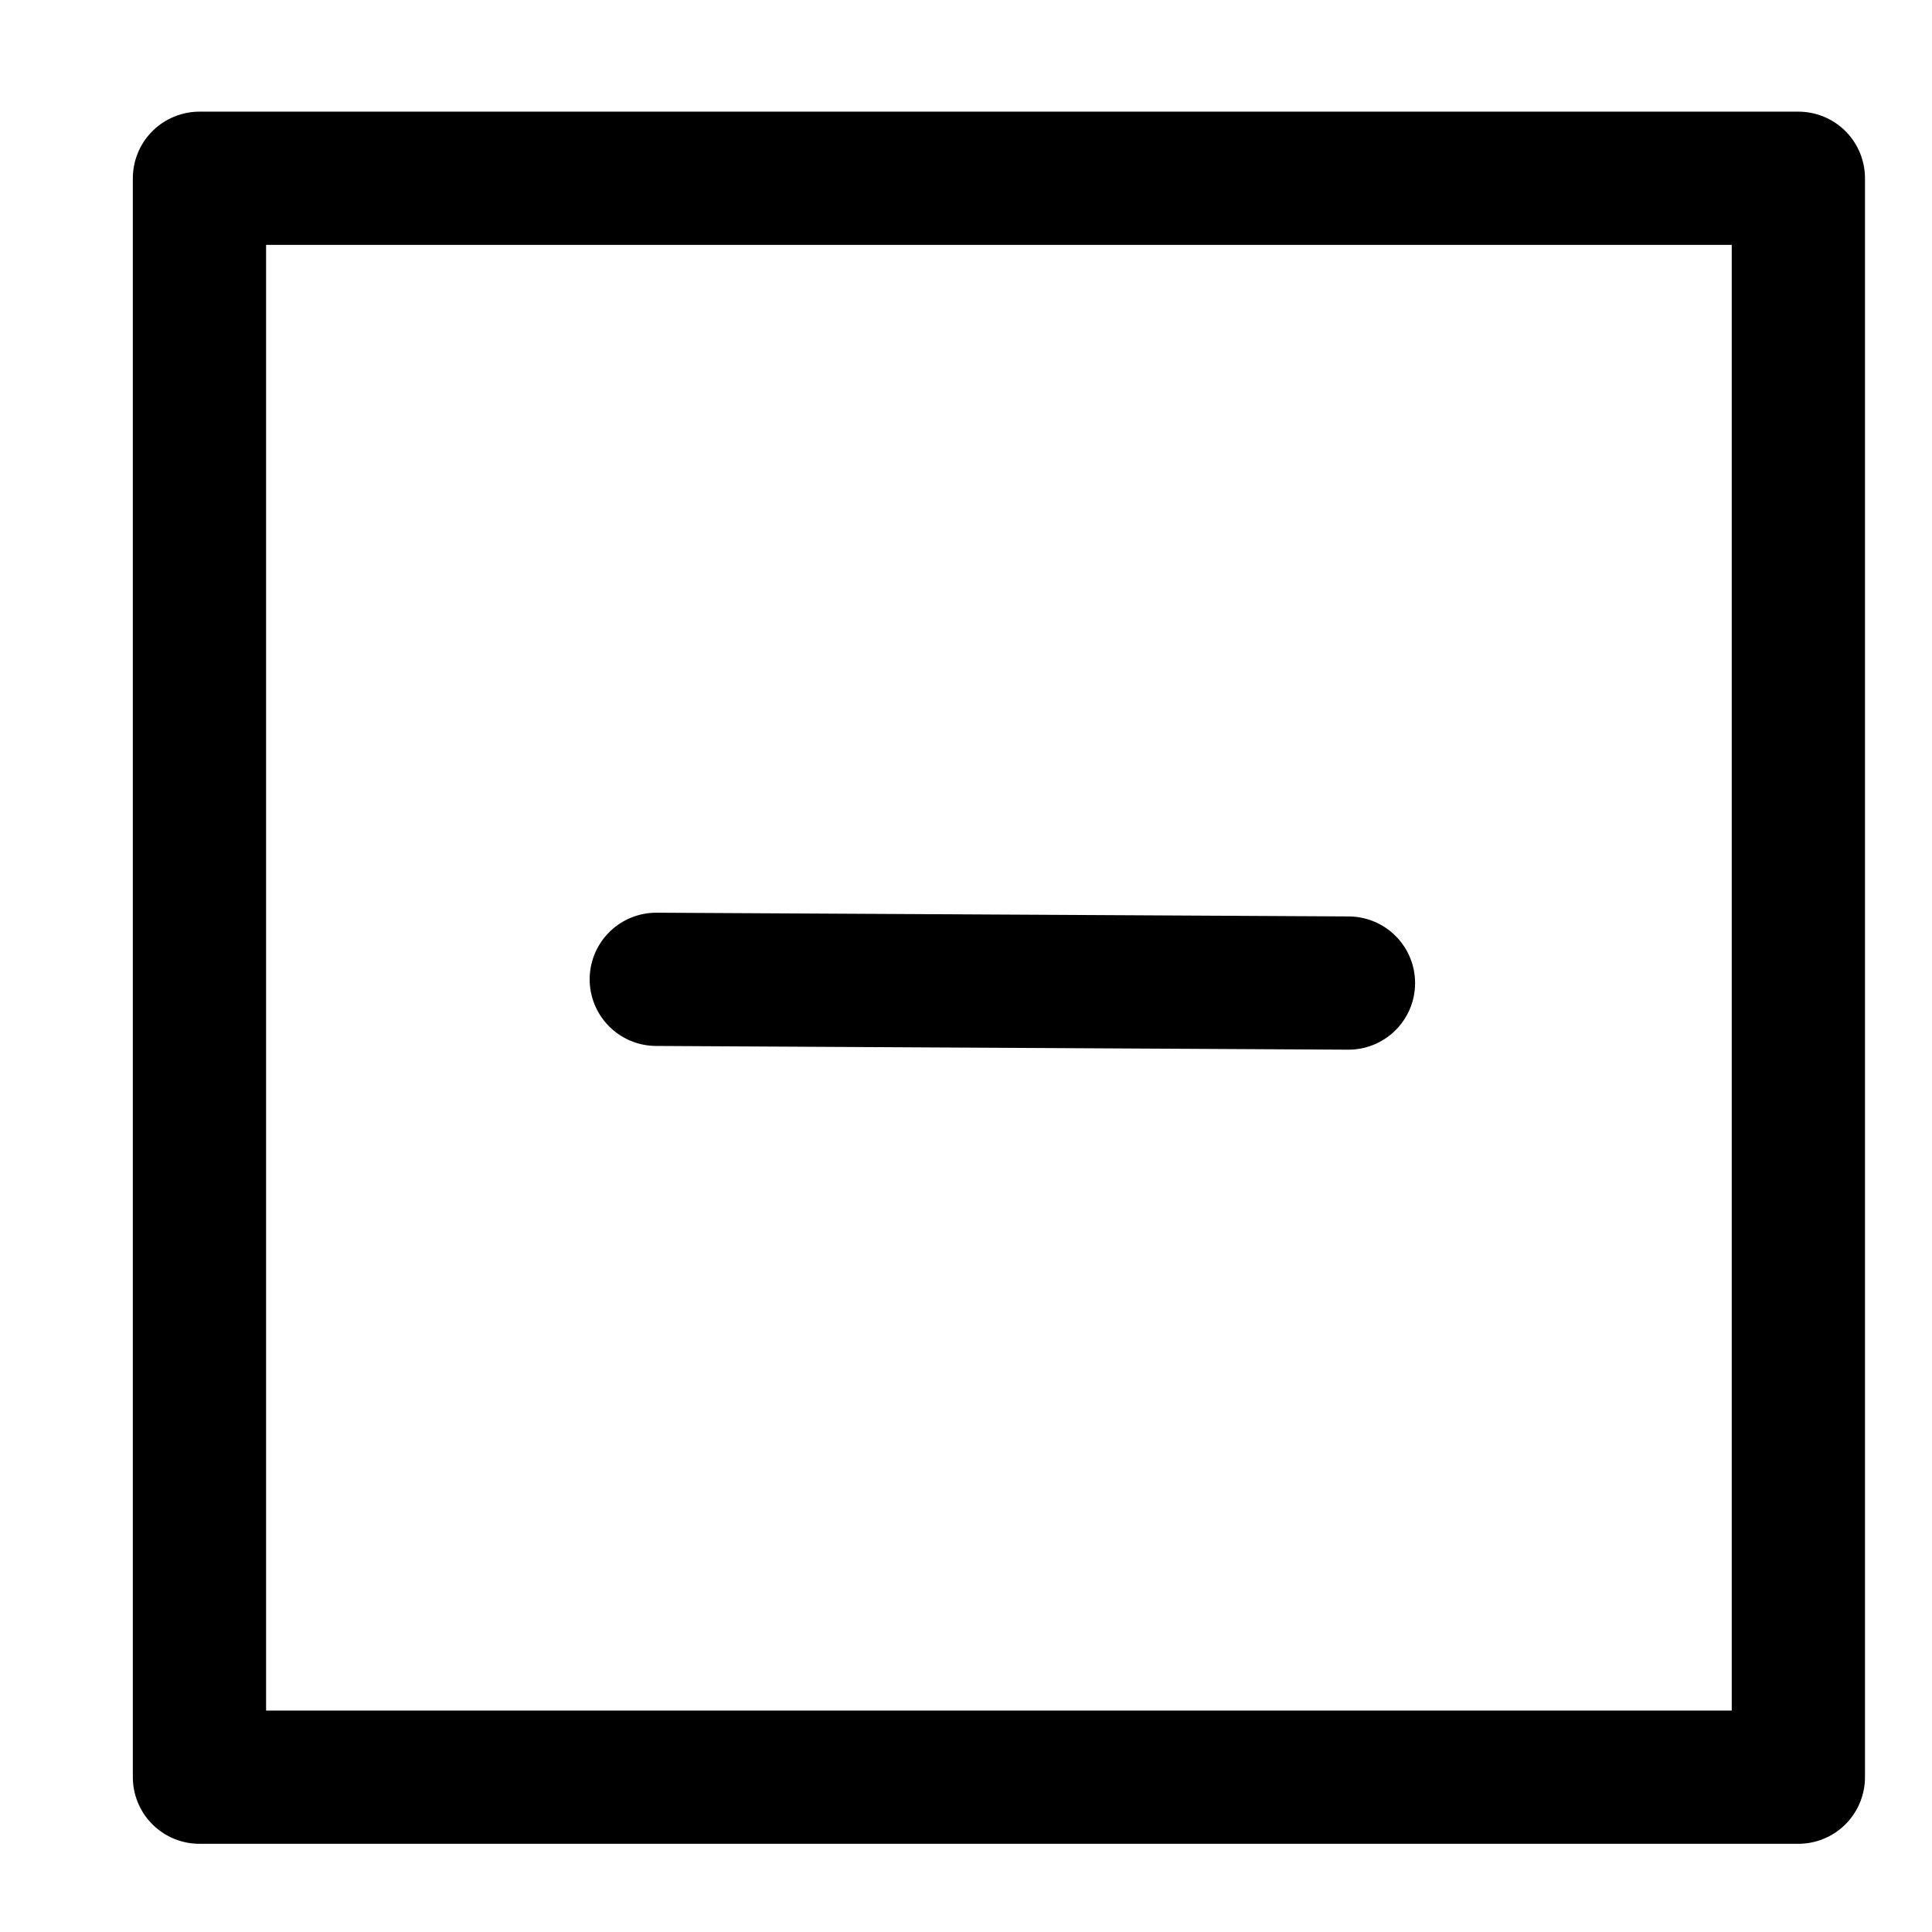
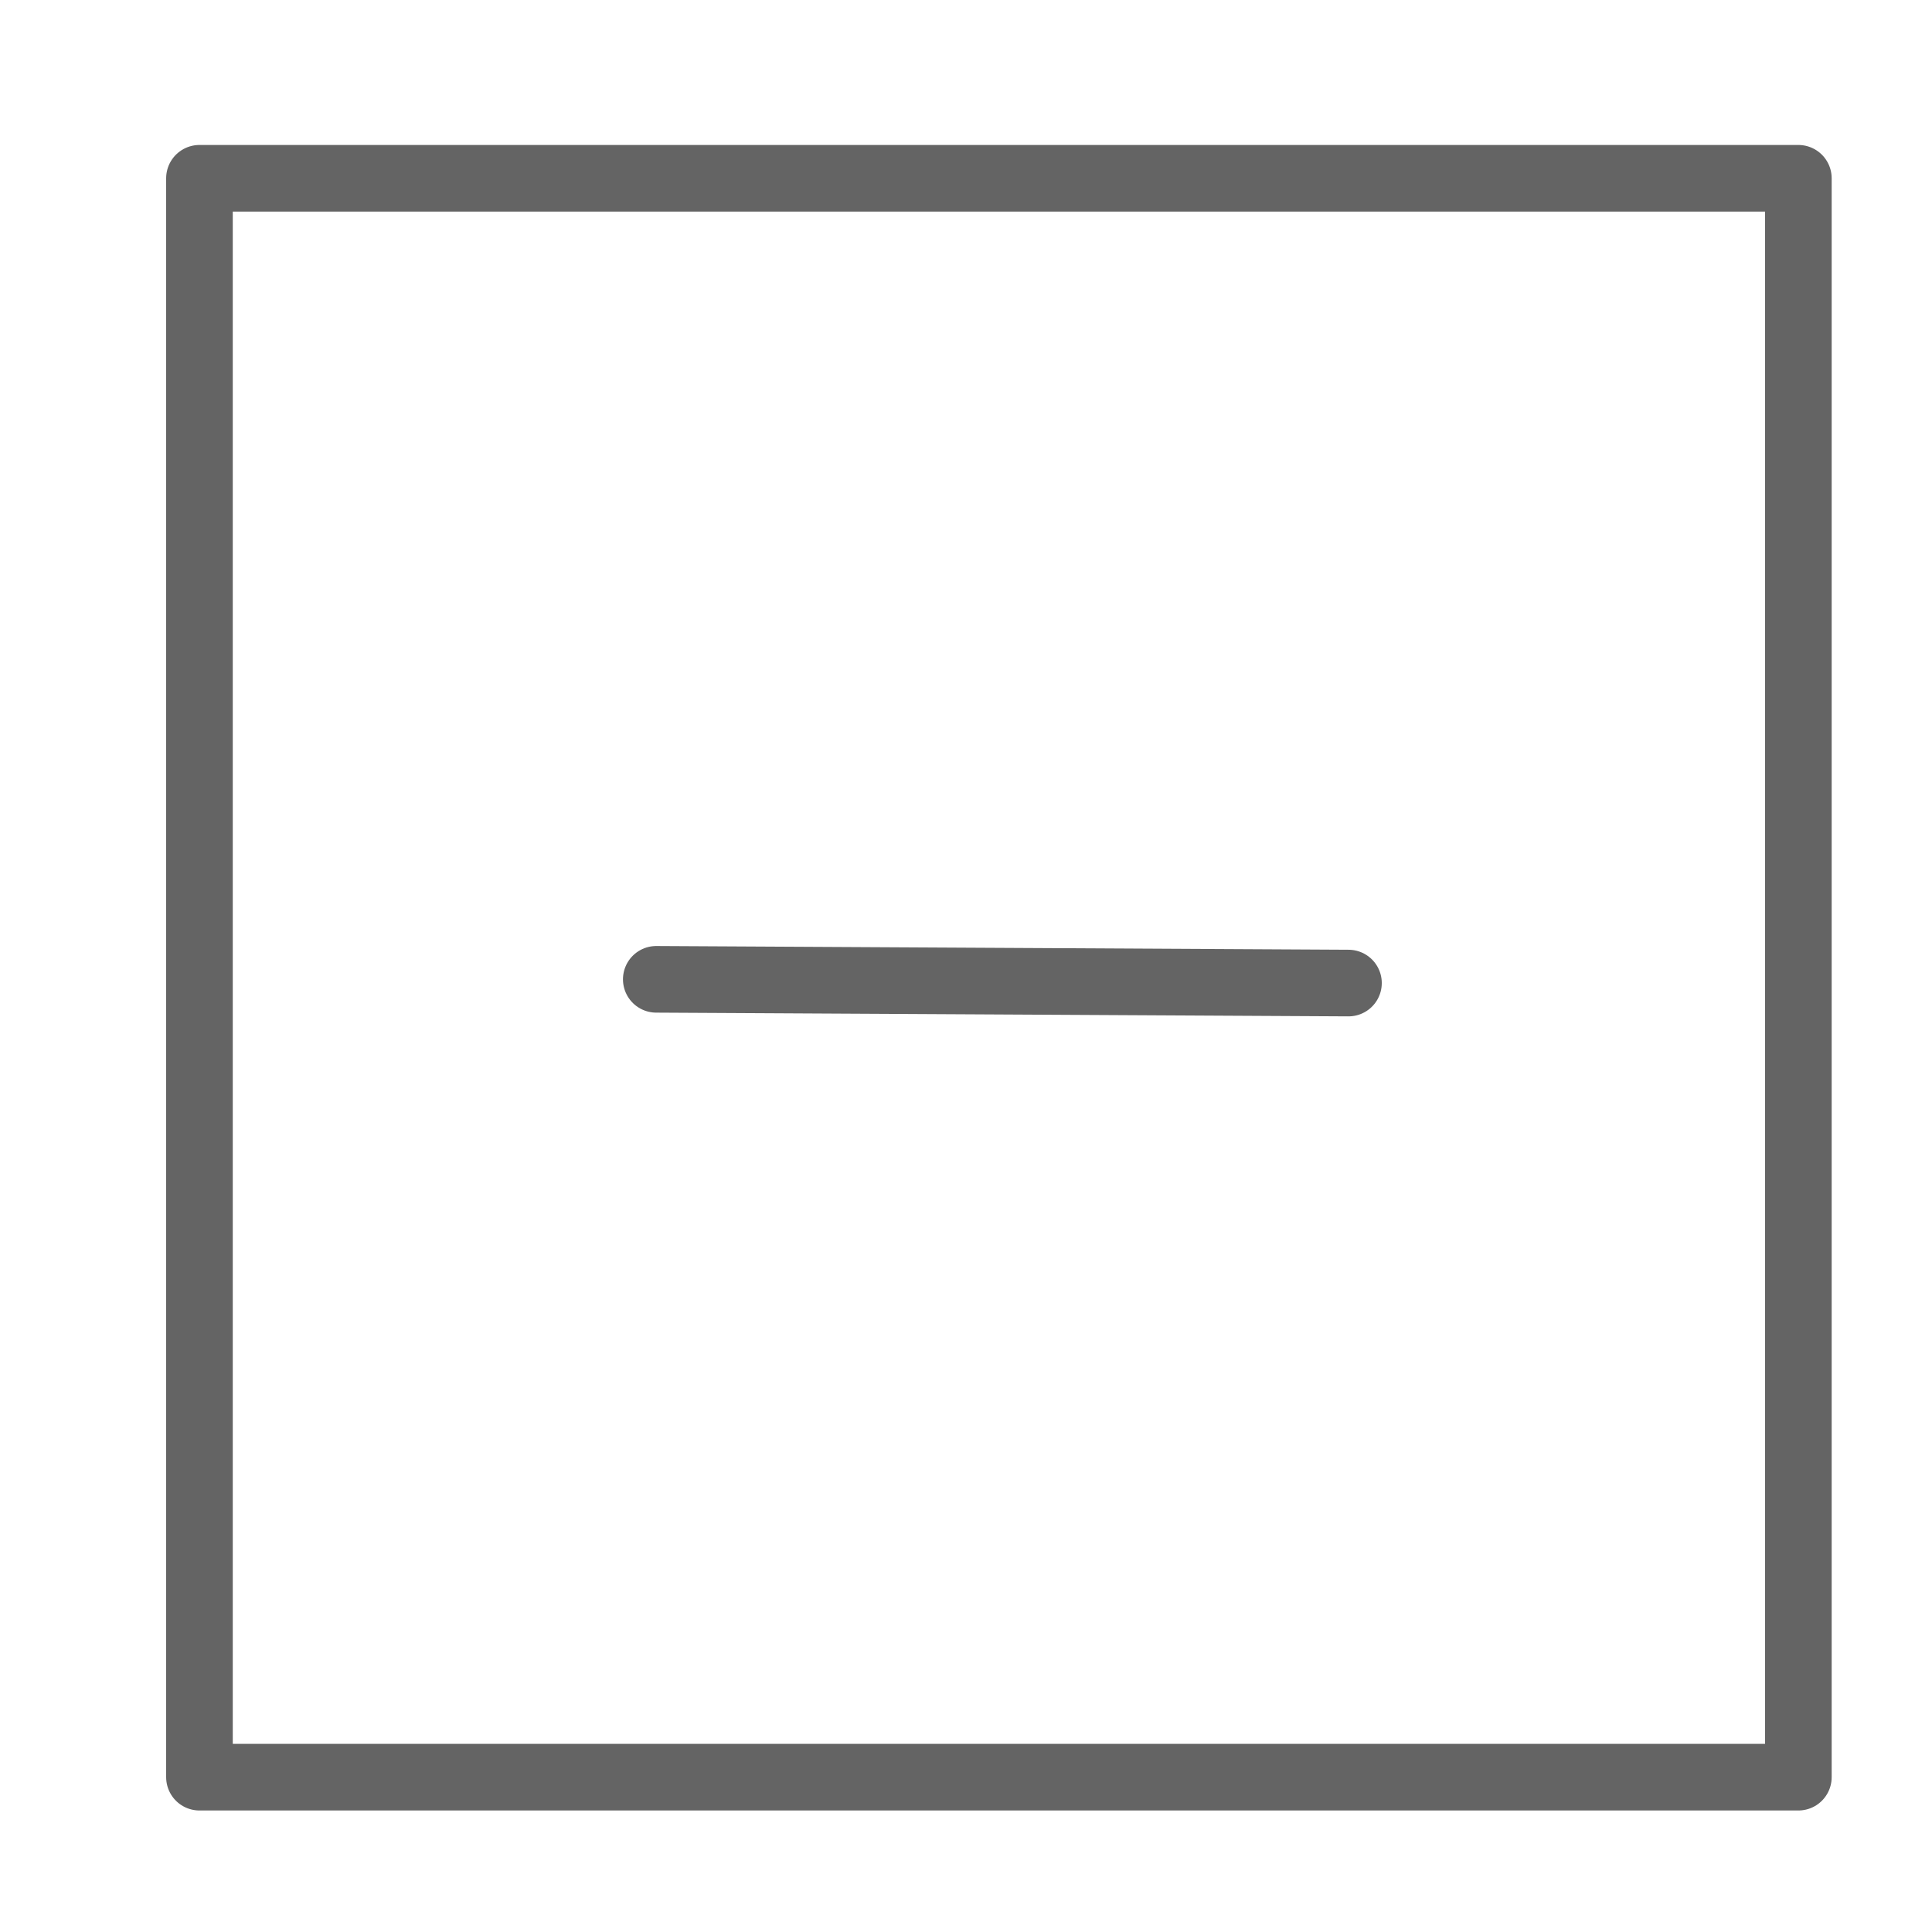
- <svg xmlns="http://www.w3.org/2000/svg" width="24" height="24" viewBox="0 0 29 29" fill="none" stroke-width="2" stroke-linecap="round" stroke-linejoin="round" stroke="#000000">
+ <svg xmlns="http://www.w3.org/2000/svg" width="18" height="18" viewBox="0 0 29 29" fill="none" stroke-width="1" stroke-linecap="round" stroke-linejoin="round" stroke="#646464">
  <g>
    <path d="M26.994 2.676H2.994V26.676H26.994V2.676Z" />
    <path d="M9.851 14.7L20.241 14.756" />
  </g>
</svg>
